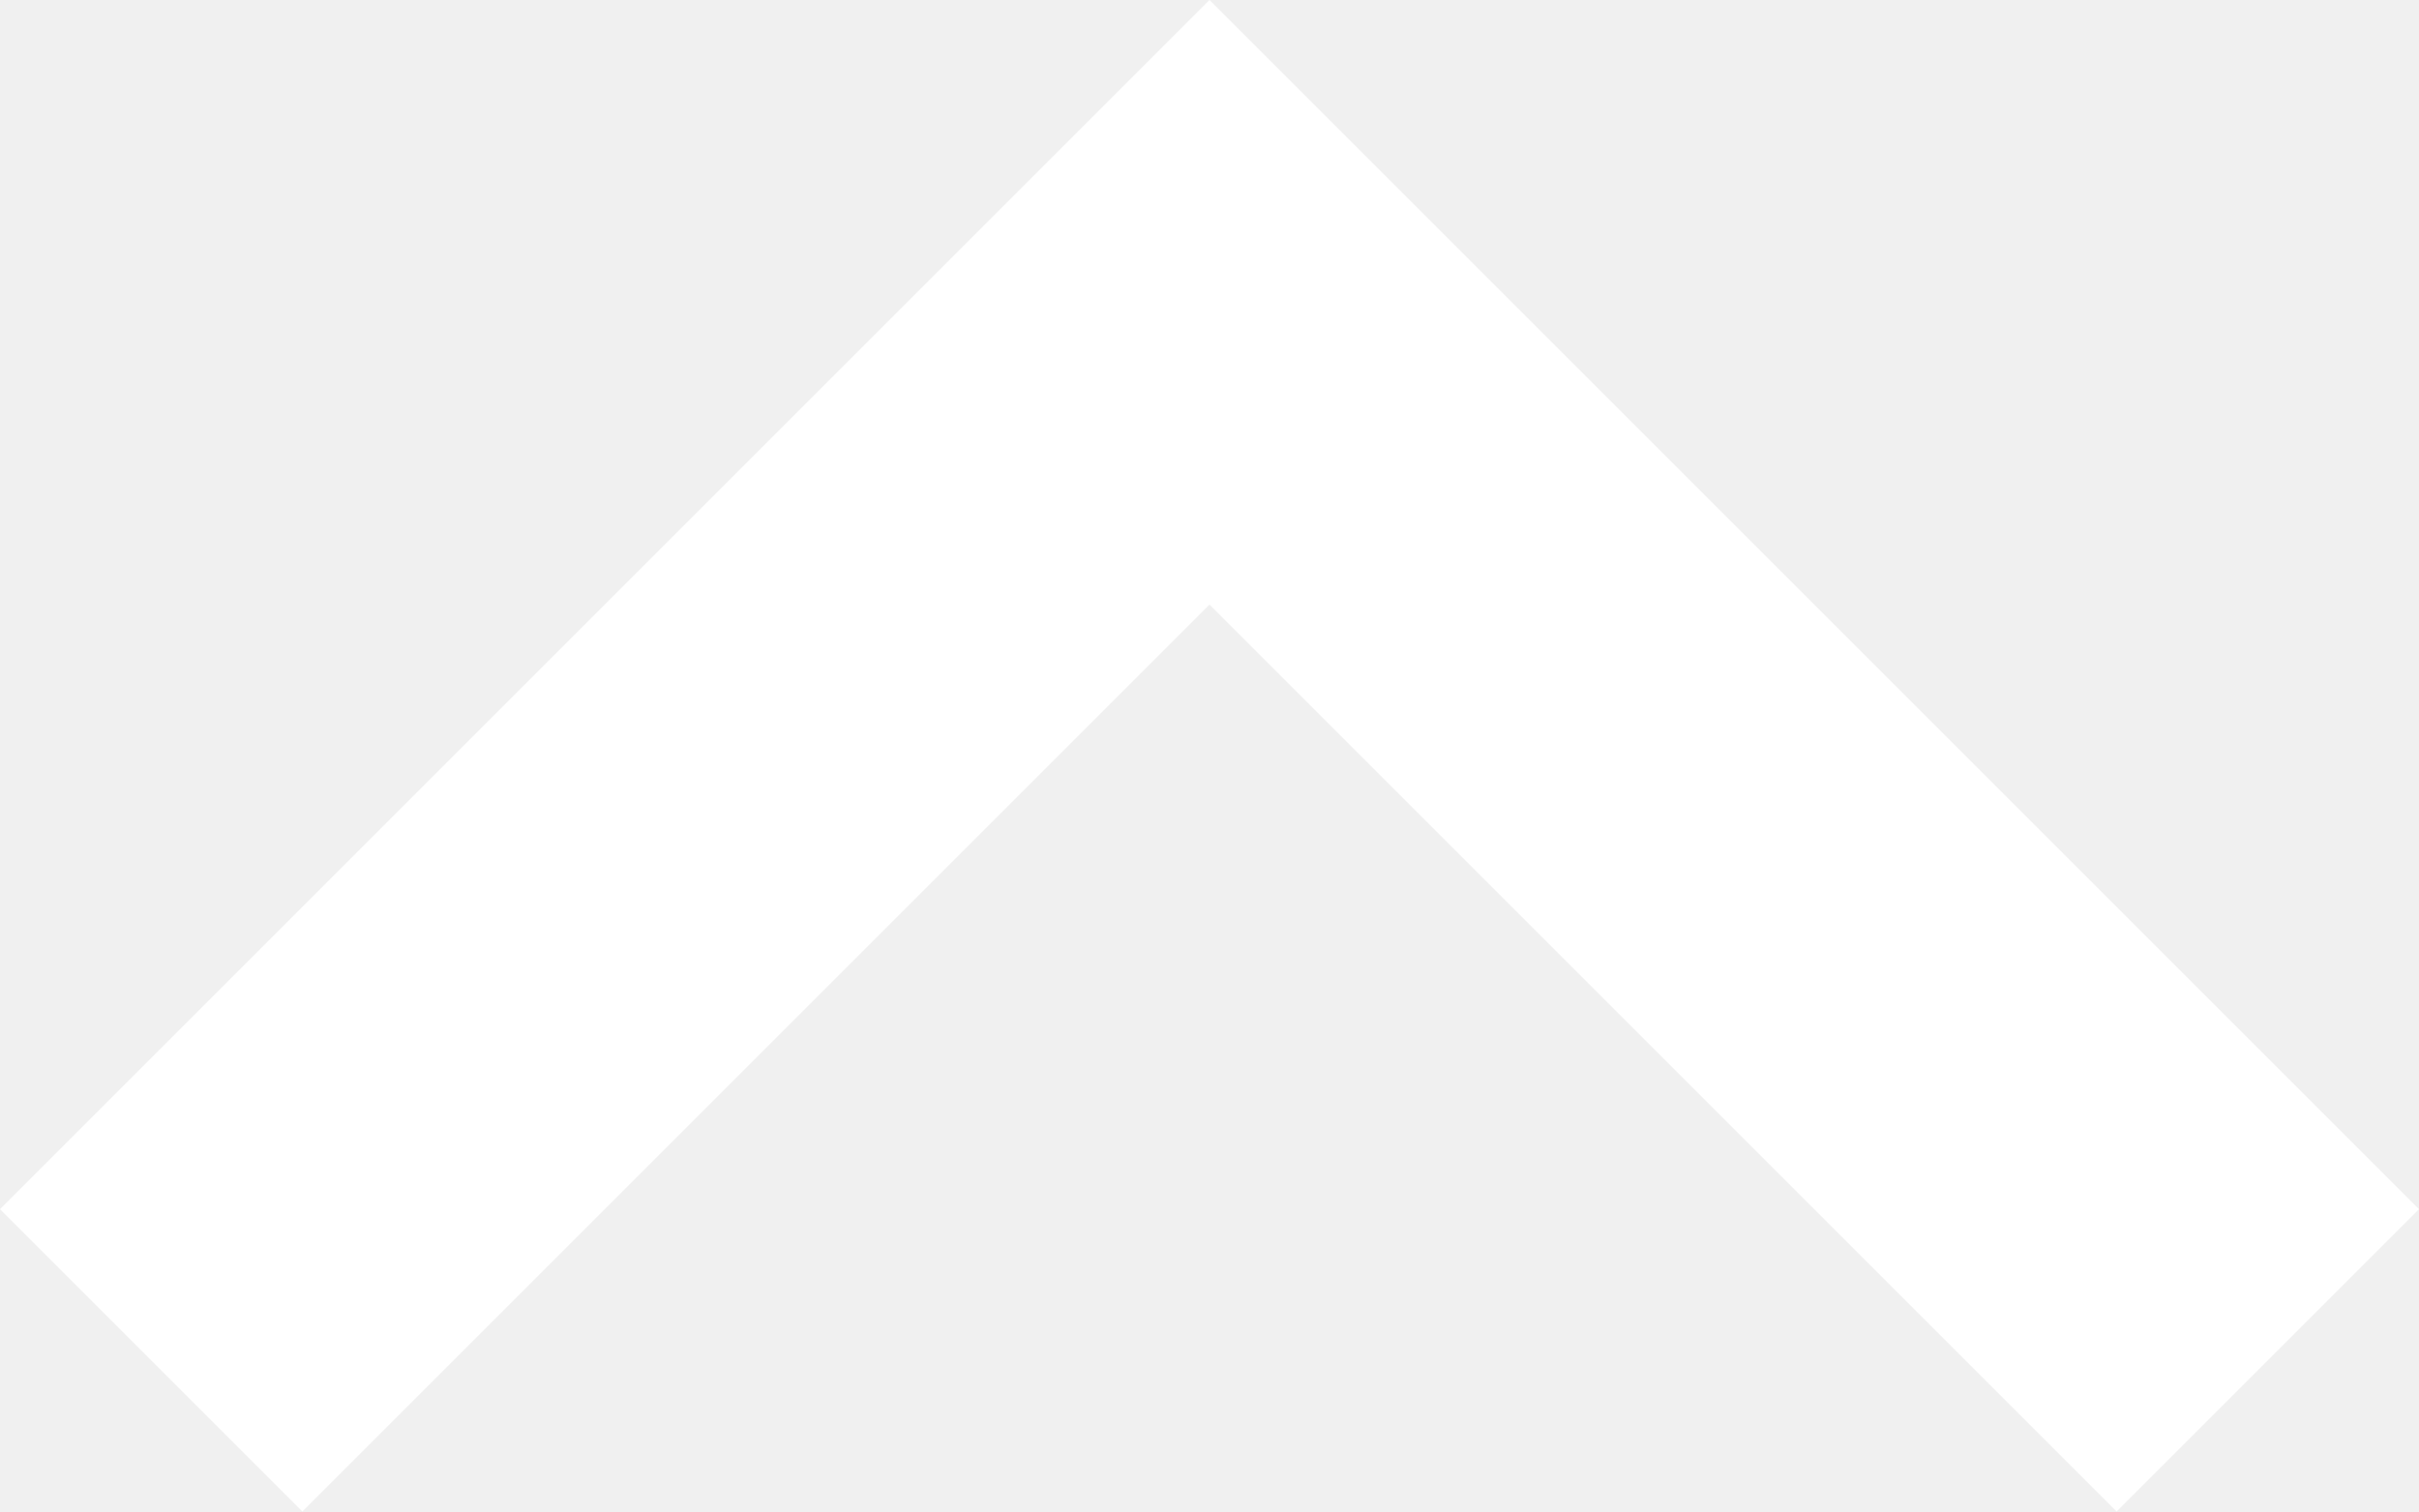
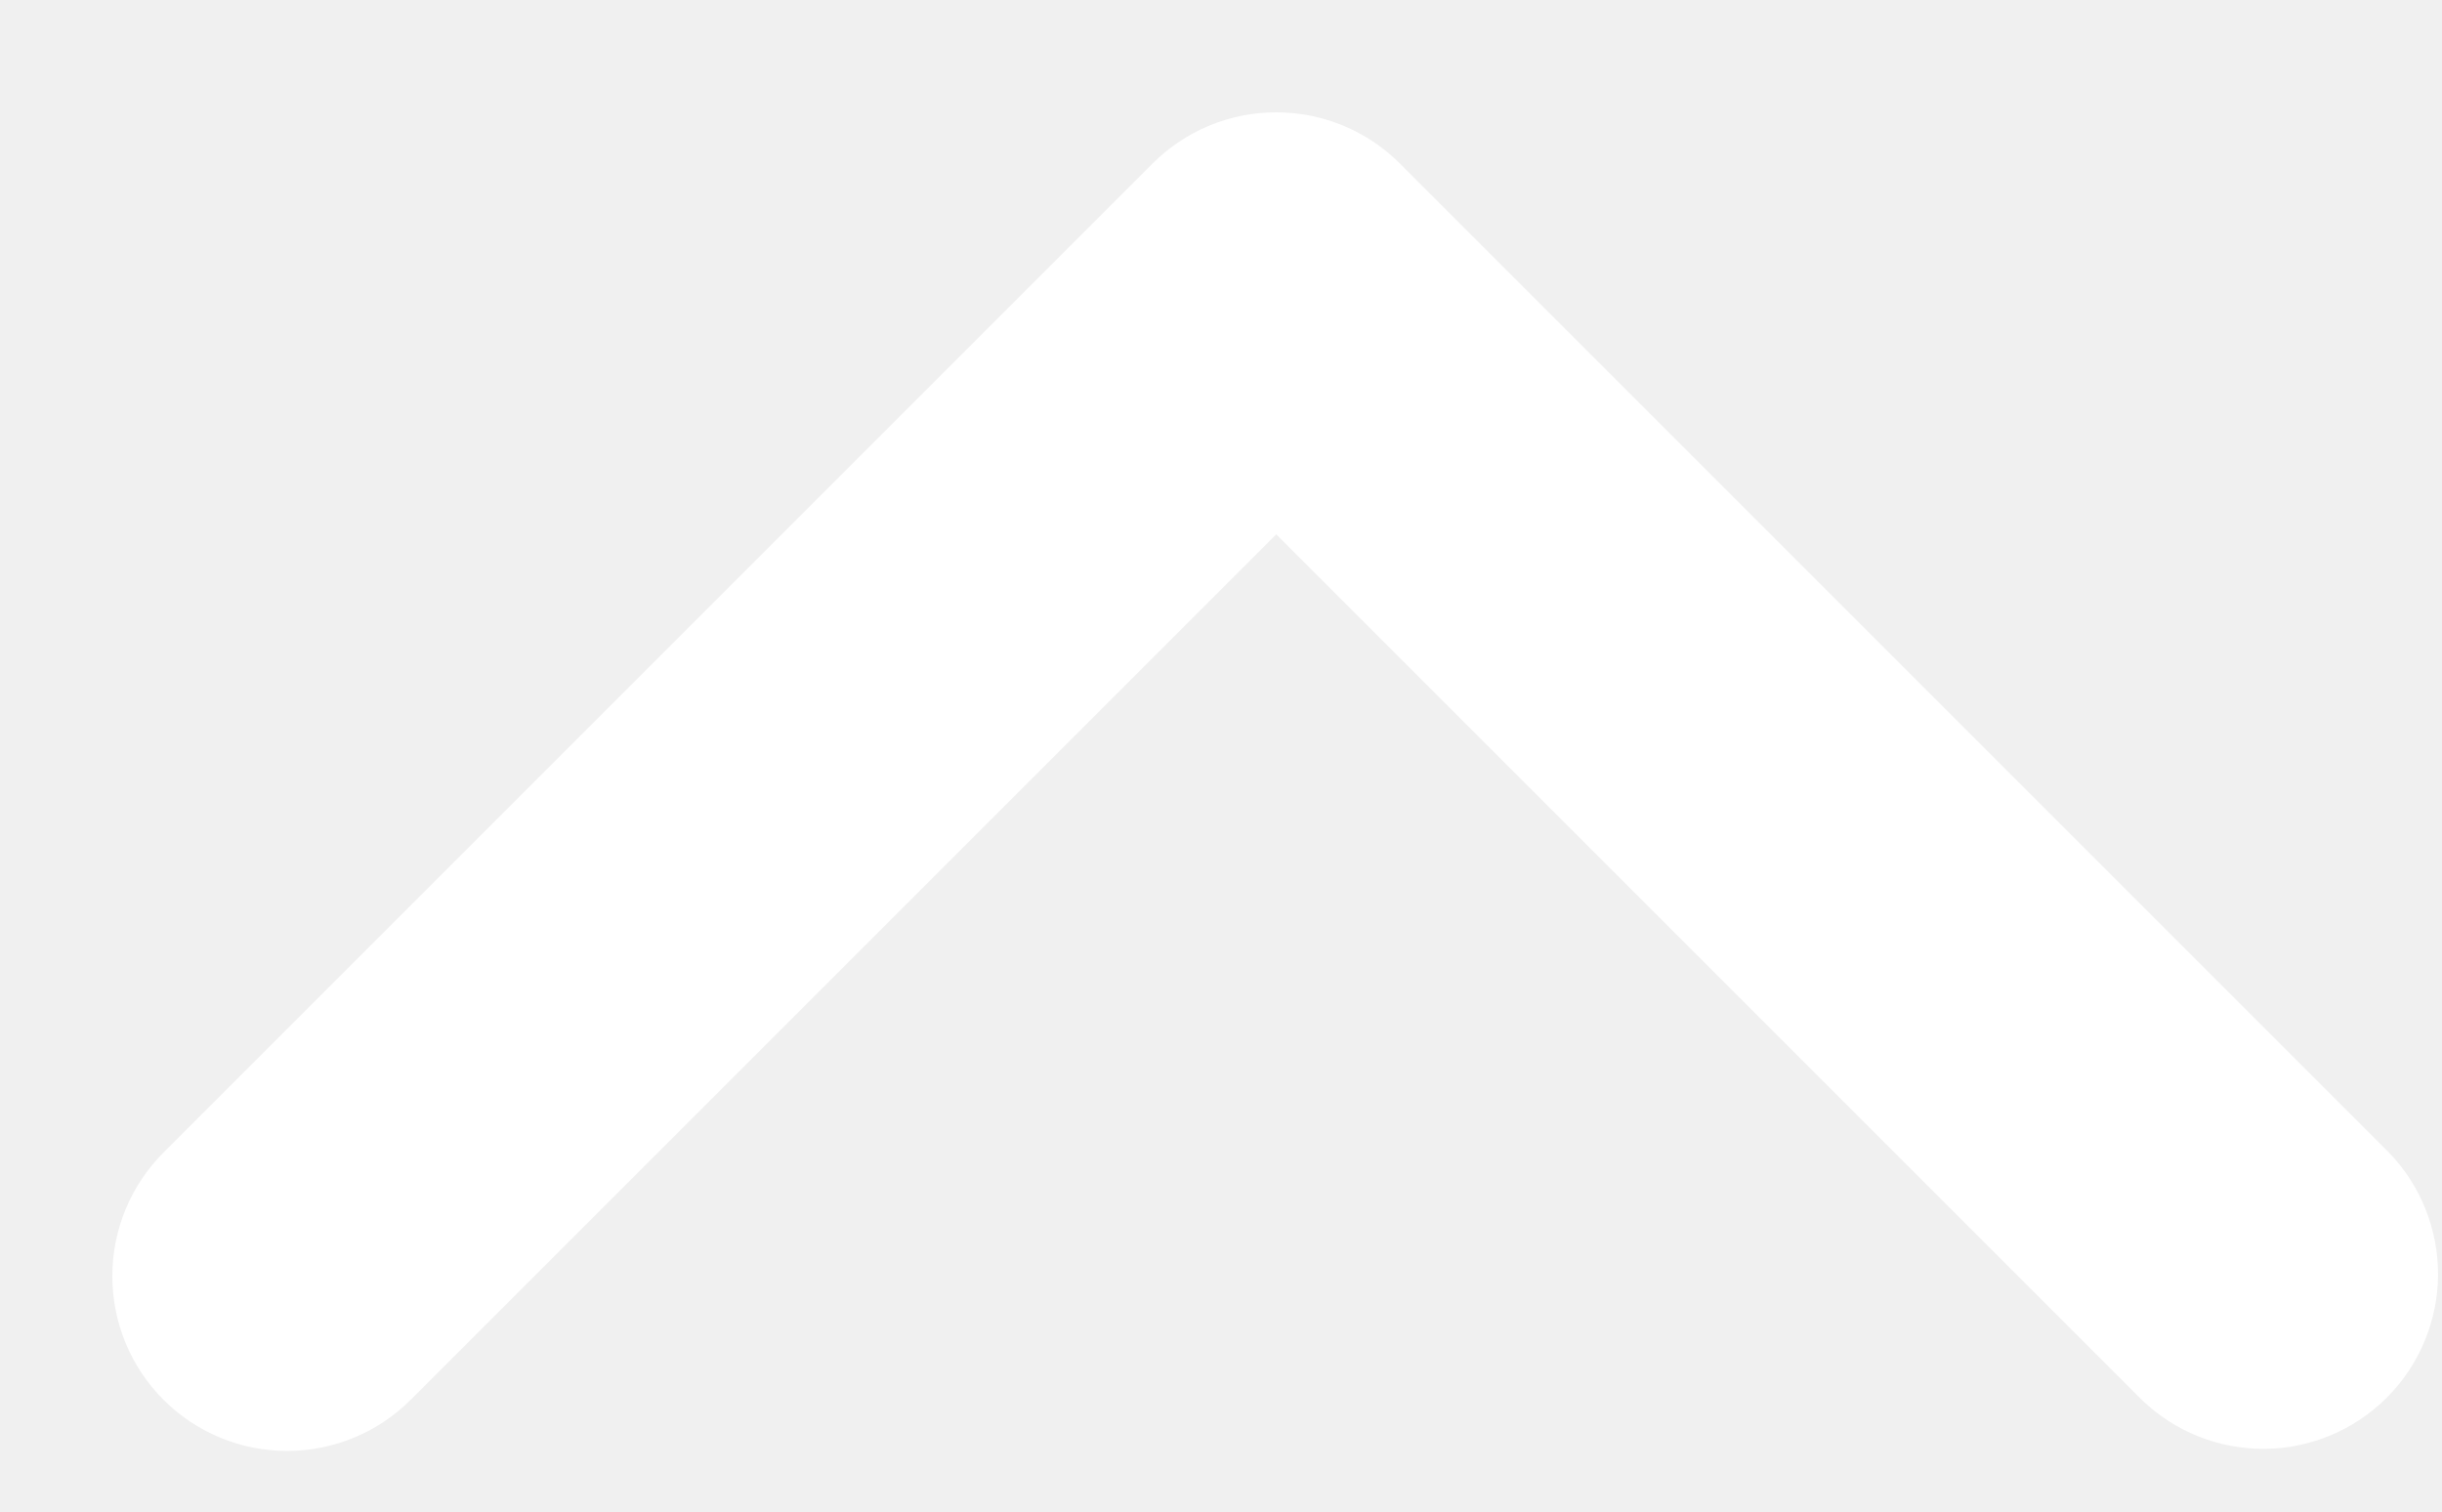
- <svg xmlns="http://www.w3.org/2000/svg" width="16" height="10" viewBox="0 0 16 10" fill="none">
-   <path fill-rule="evenodd" clip-rule="evenodd" d="M0 8L8 0L16 8L14 10L8 4L2 10L0 8Z" fill="white" />
+ <svg xmlns="http://www.w3.org/2000/svg" width="21" height="13" viewBox="0 0 21 13" fill="none">
+   <path d="M1.406 12.038C1.688 12.32 2.07 12.478 2.469 12.478C2.868 12.478 3.25 12.32 3.532 12.038L10.975 4.595L18.418 12.038C18.701 12.312 19.081 12.463 19.475 12.46C19.869 12.457 20.247 12.298 20.525 12.02C20.804 11.741 20.962 11.364 20.966 10.97C20.969 10.575 20.817 10.195 20.544 9.912L12.038 1.406C11.756 1.124 11.373 0.966 10.975 0.966C10.576 0.966 10.194 1.124 9.912 1.406L1.406 9.912C1.124 10.194 0.966 10.576 0.966 10.975C0.966 11.374 1.124 11.756 1.406 12.038Z" fill="white" />
</svg>
